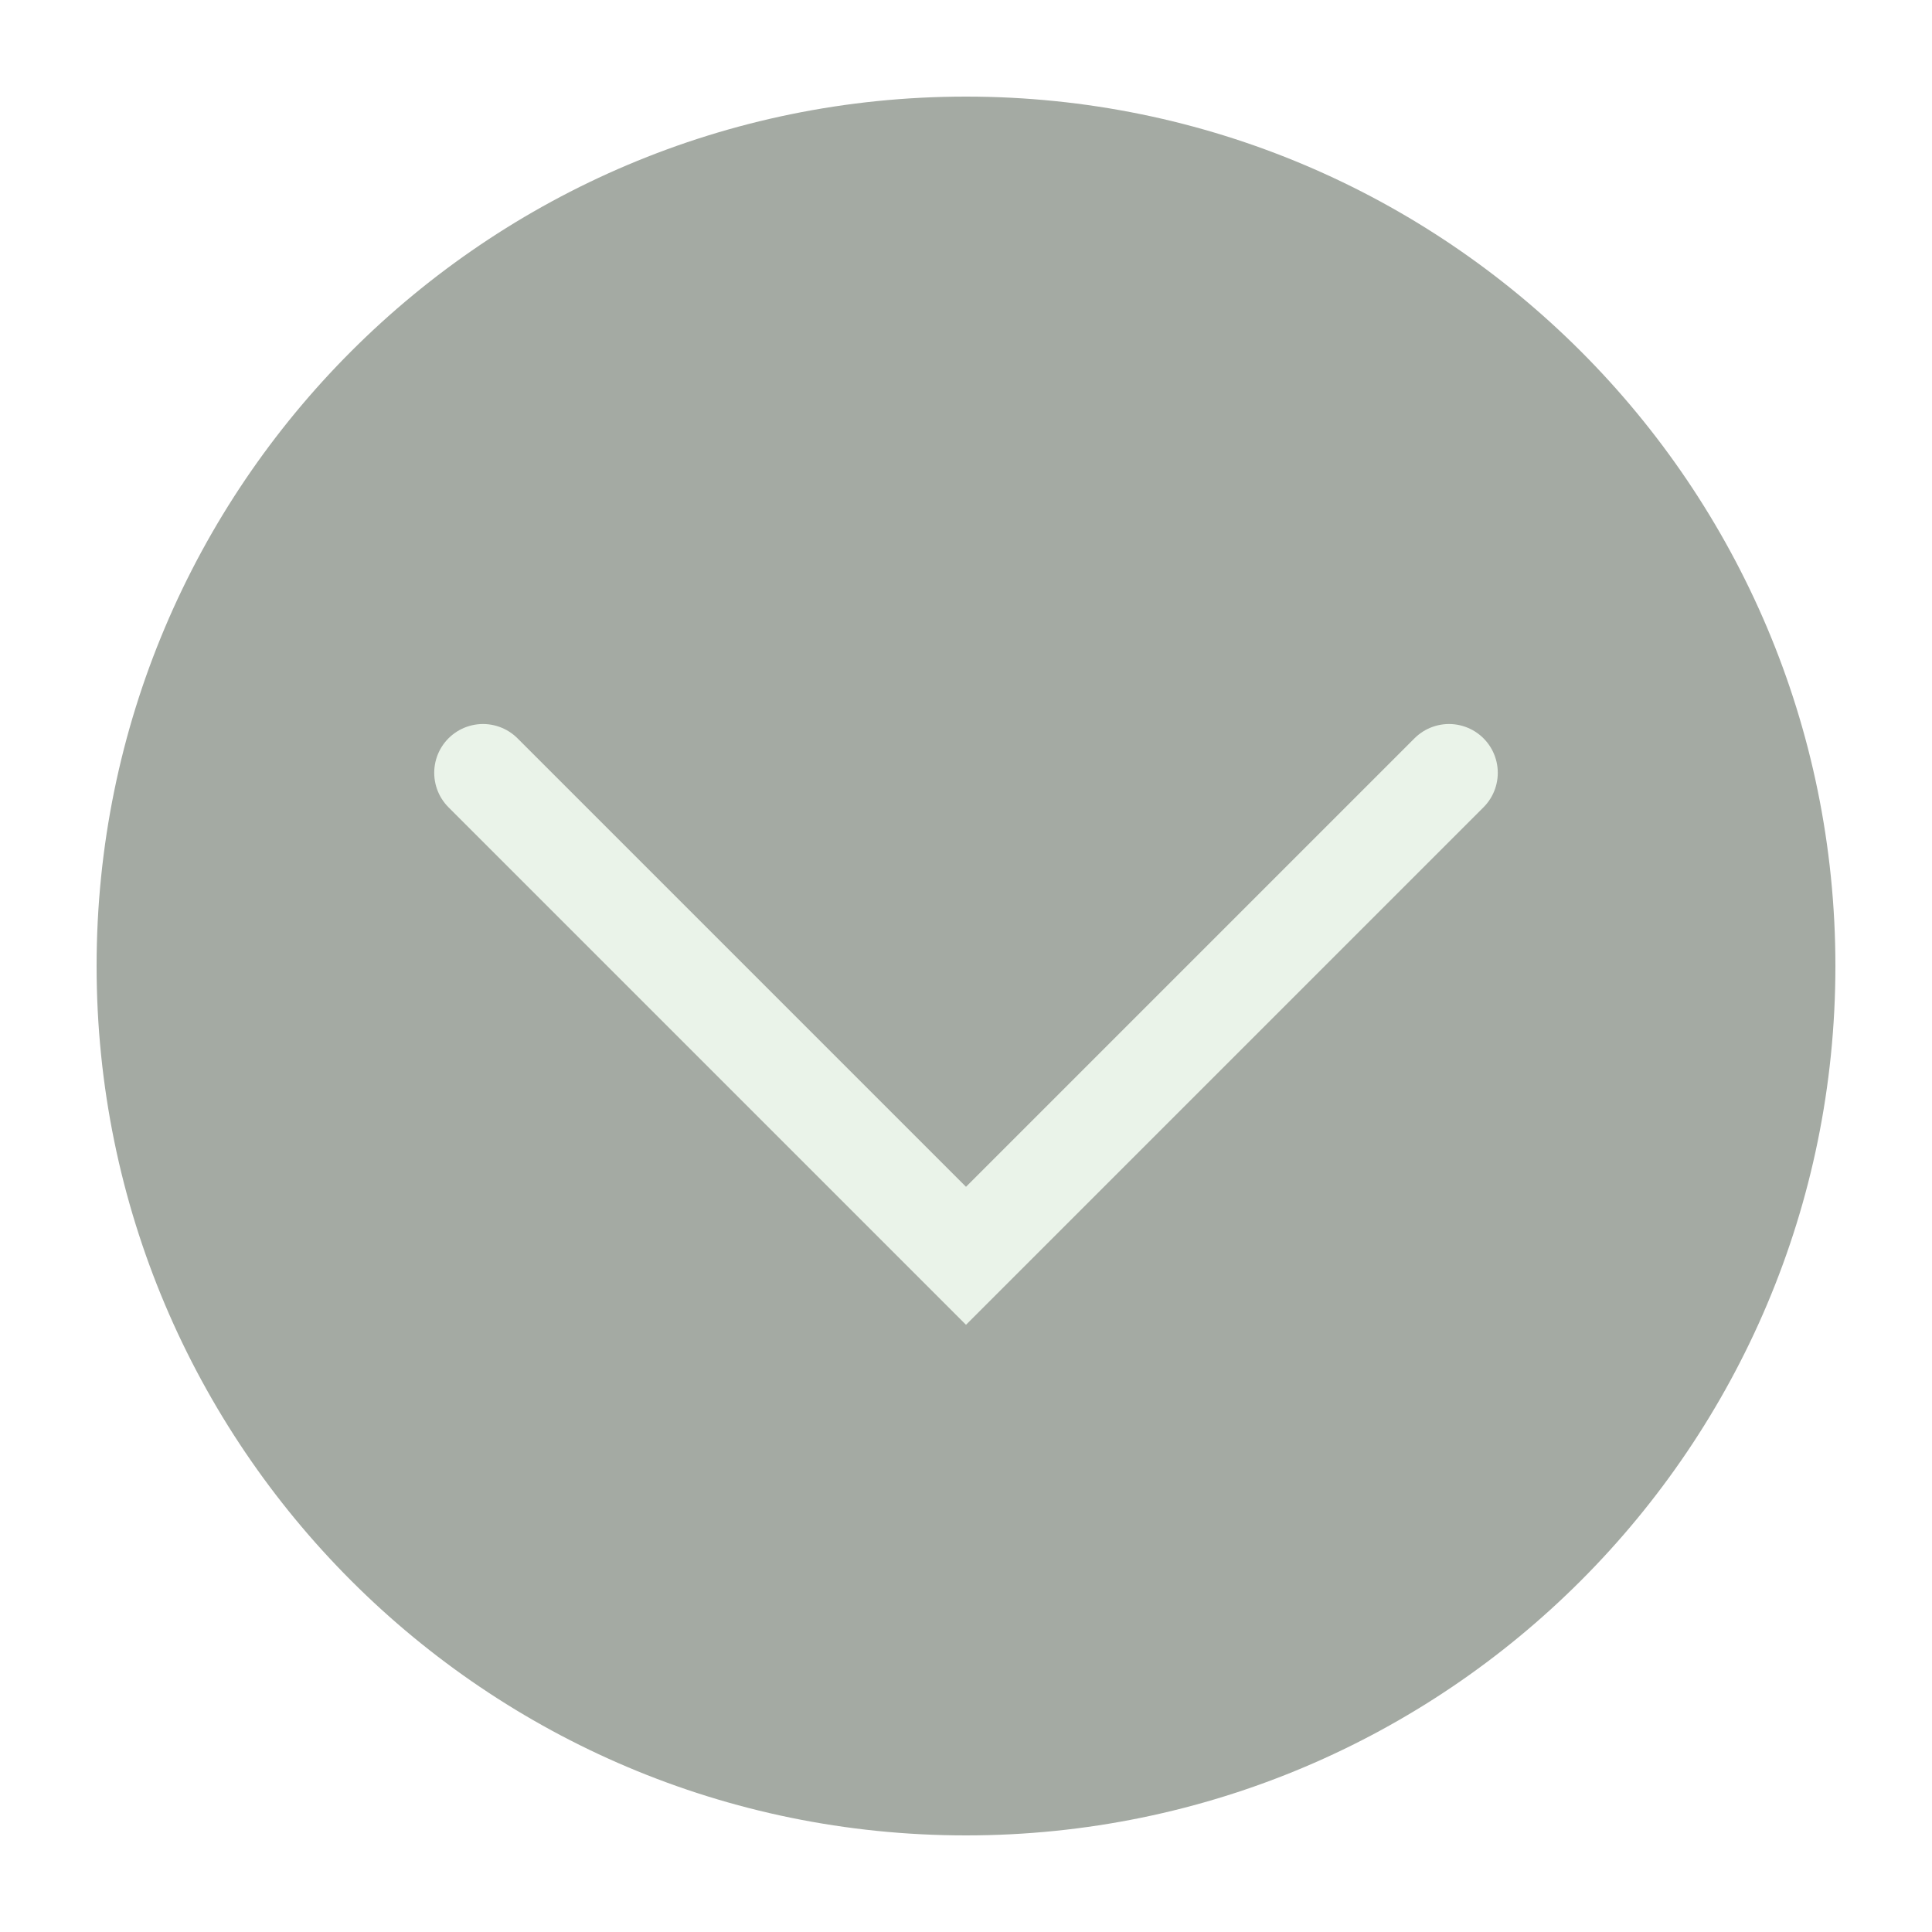
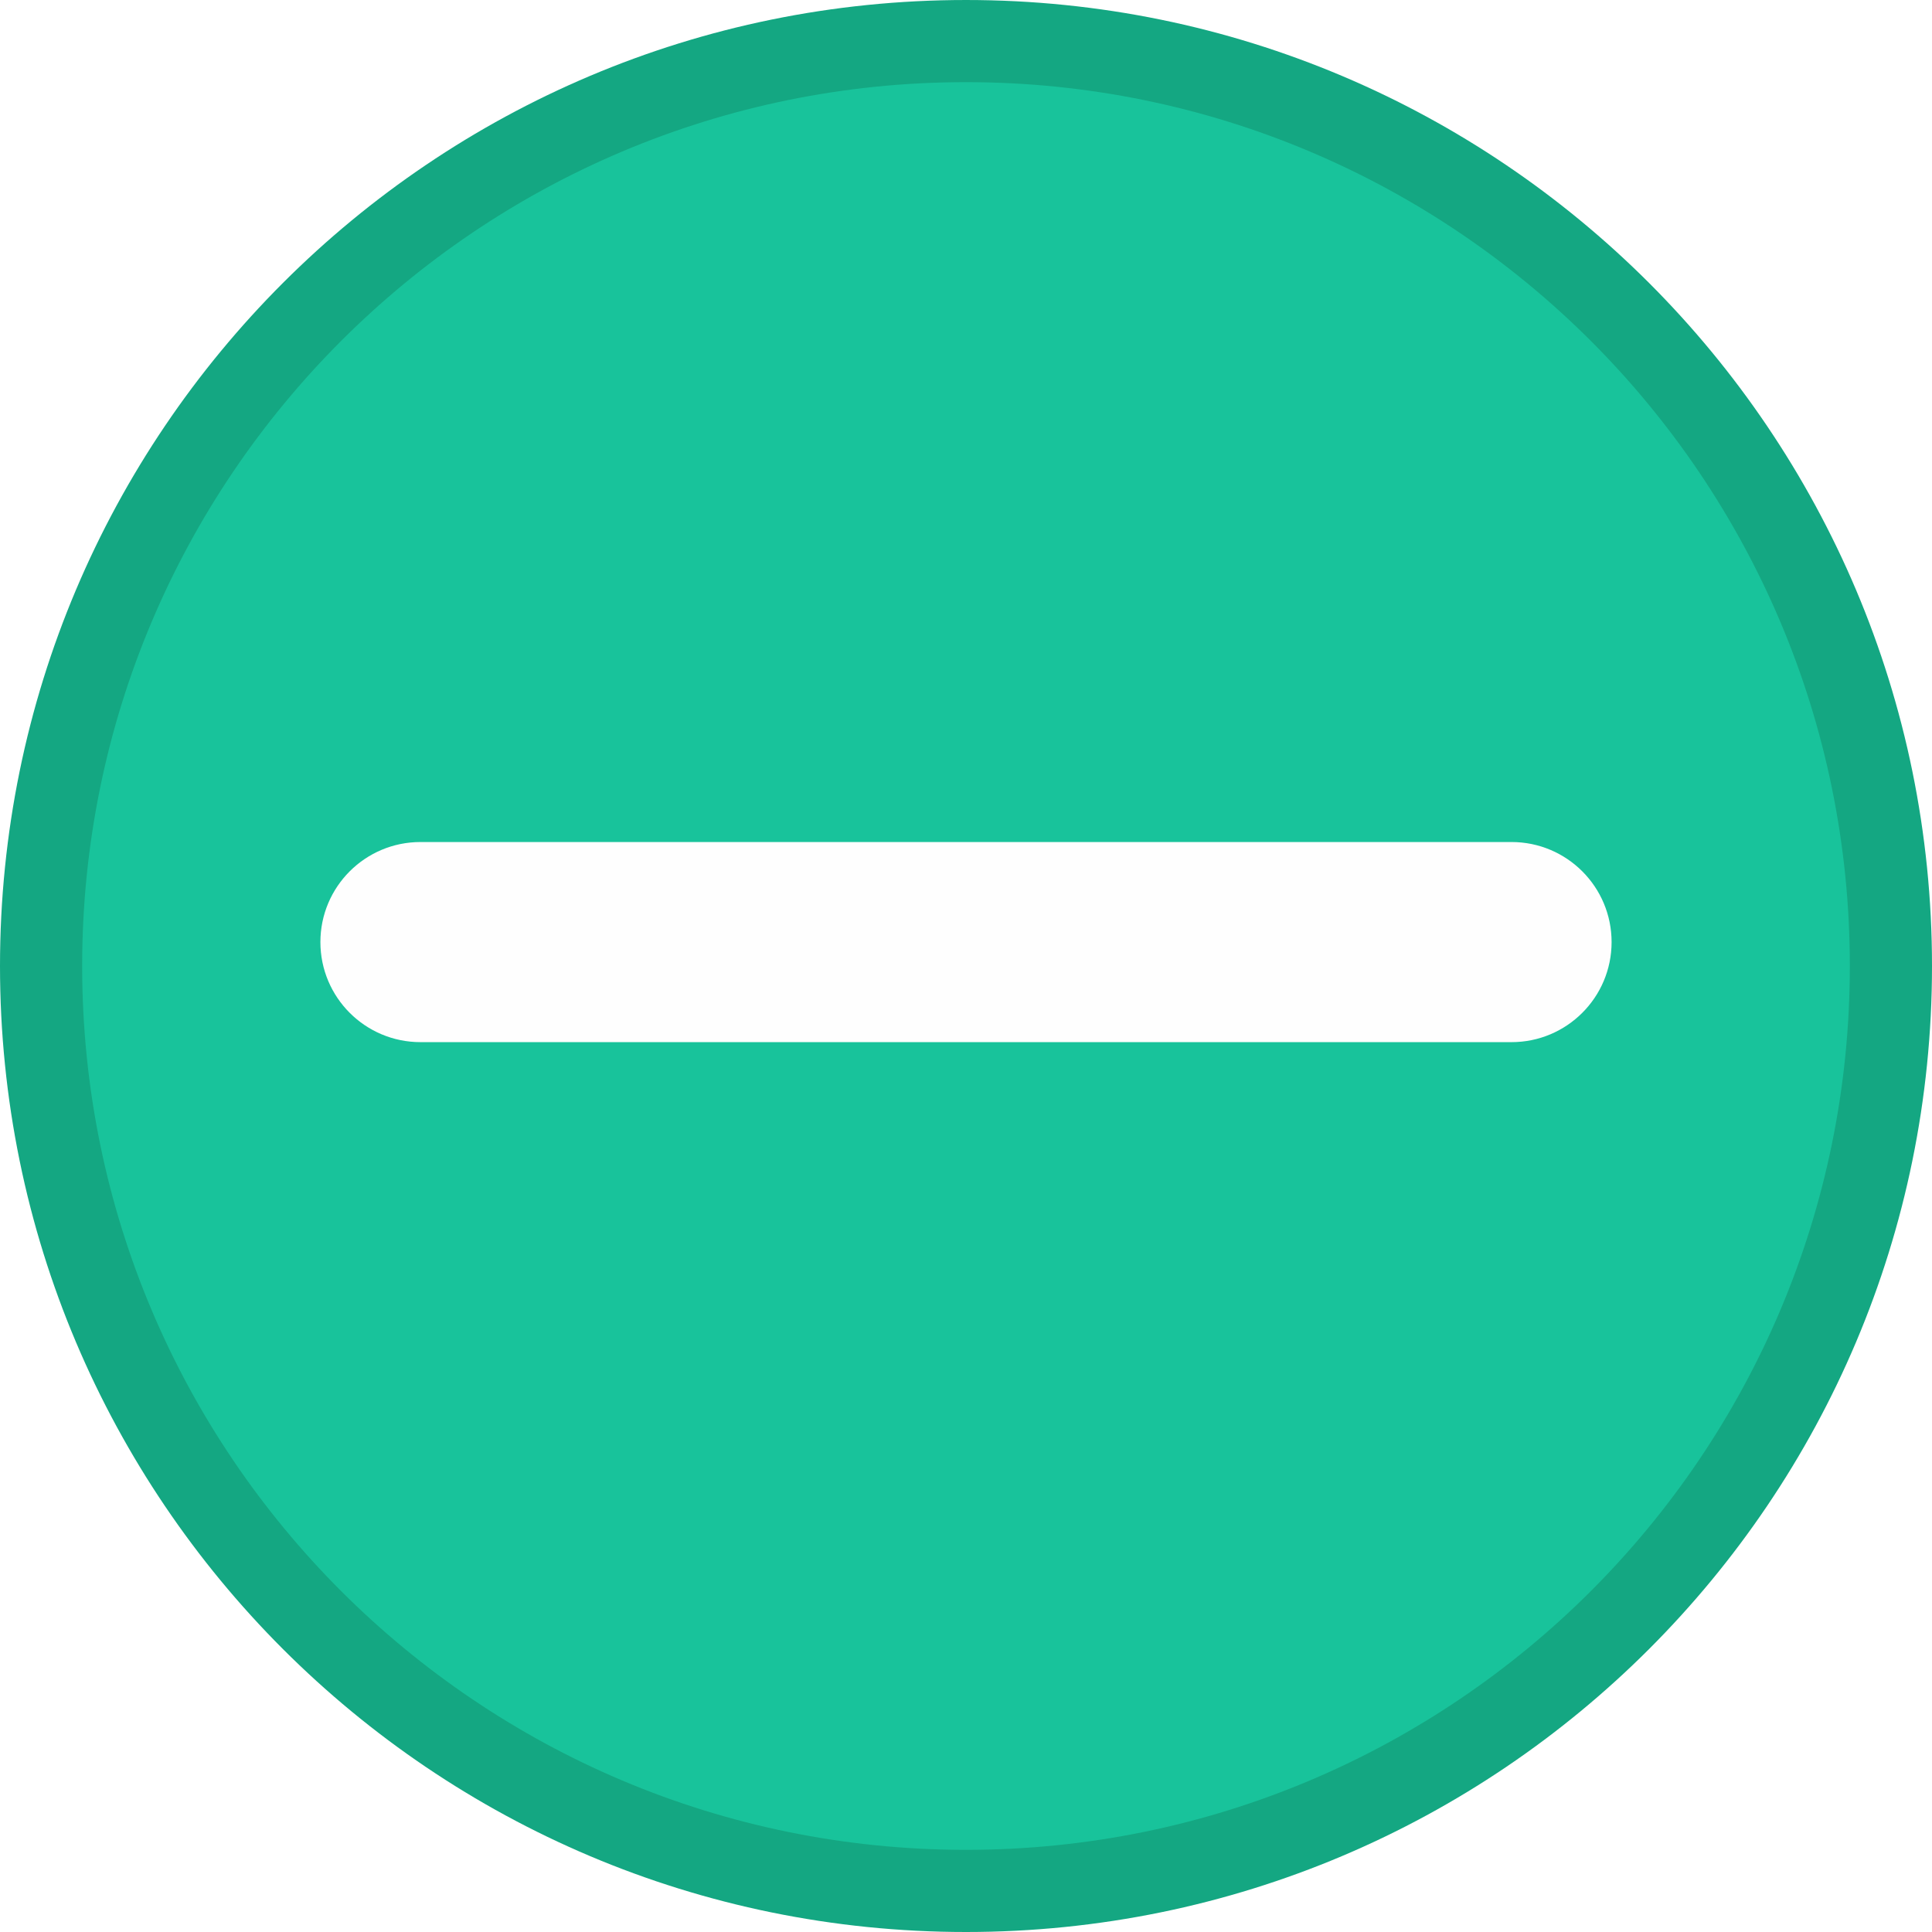
<svg xmlns="http://www.w3.org/2000/svg" viewBox="0 0 50 50" version="1.2" baseProfile="tiny">
  <defs>
</defs>
  <g fill="none" stroke="black" stroke-width="1" fill-rule="evenodd" stroke-linecap="square" stroke-linejoin="bevel">
-     <g fill="#a4aaa3" fill-opacity="1" stroke="none" transform="matrix(2.5,0,0,2.5,2.5,2.5)" font-family="Noto Sans" font-size="10" font-weight="400" font-style="normal">
-       <circle cx="9" cy="9" r="9" />
+     <g fill="#14a782" fill-opacity="1" stroke="none" transform="matrix(0.0548333,0,0,-0.0548338,-0.491443,50.5641)" font-family="Inter" font-size="10" font-weight="400" font-style="normal">
+       <path vector-effect="none" fill-rule="evenodd" d="M464.887,10.287 C716.691,10.287 920.817,214.413 920.817,466.208 C920.817,718.009 716.691,922.133 464.887,922.133 C213.088,922.133 8.963,718.009 8.963,466.208 C8.963,214.413 213.088,10.287 464.887,10.287 " />
    </g>
-     <g fill="none" stroke="#eaf3e9" stroke-opacity="1" stroke-width="1.01" stroke-linecap="round" stroke-linejoin="miter" stroke-miterlimit="2" transform="matrix(2.5,0,0,2.5,2.5,2.5)" font-family="Noto Sans" font-size="10" font-weight="400" font-style="normal">
-       <polyline fill="none" vector-effect="none" points="4,7 9,12 14,7 " />
+     <g fill="#18c39b" fill-opacity="1" stroke="none" transform="matrix(0.0548333,0,0,-0.0548338,-0.491443,50.5641)" font-family="Inter" font-size="10" font-weight="400" font-style="normal">
+       <path vector-effect="none" fill-rule="evenodd" d="M464.887,49.062 C695.275,49.062 882.037,235.829 882.037,466.208 C882.037,696.596 695.275,883.358 464.887,883.358 C234.505,883.358 47.742,696.596 47.742,466.208 C47.742,235.829 234.505,49.062 464.887,49.062 " />
    </g>
-     <g fill="none" stroke="#000000" stroke-opacity="1" stroke-width="1" stroke-linecap="square" stroke-linejoin="bevel" transform="matrix(1,0,0,1,0,0)" font-family="Noto Sans" font-size="10" font-weight="400" font-style="normal">
+     <g fill="#fefefe" fill-opacity="1" stroke="none" transform="matrix(0.0548333,0,0,0.0548338,-0.491443,50.5641)" font-family="Inter" font-size="10" font-weight="400" font-style="normal">
+       <path vector-effect="none" fill-rule="evenodd" d="M160.183,-477.499 C160.183,-503.58 181.326,-524.722 207.407,-524.722 L722.369,-524.722 C748.45,-524.722 769.592,-503.58 769.592,-477.499 C769.592,-451.419 748.45,-430.276 722.369,-430.276 L207.407,-430.276 C181.326,-430.276 160.183,-451.419 160.183,-477.499 " />
+     </g>
+     <g fill="none" stroke="#000000" stroke-opacity="1" stroke-width="1" stroke-linecap="square" stroke-linejoin="bevel" transform="matrix(1,0,0,1,0,0)" font-family="Inter" font-size="10" font-weight="400" font-style="normal">
</g>
  </g>
</svg>
